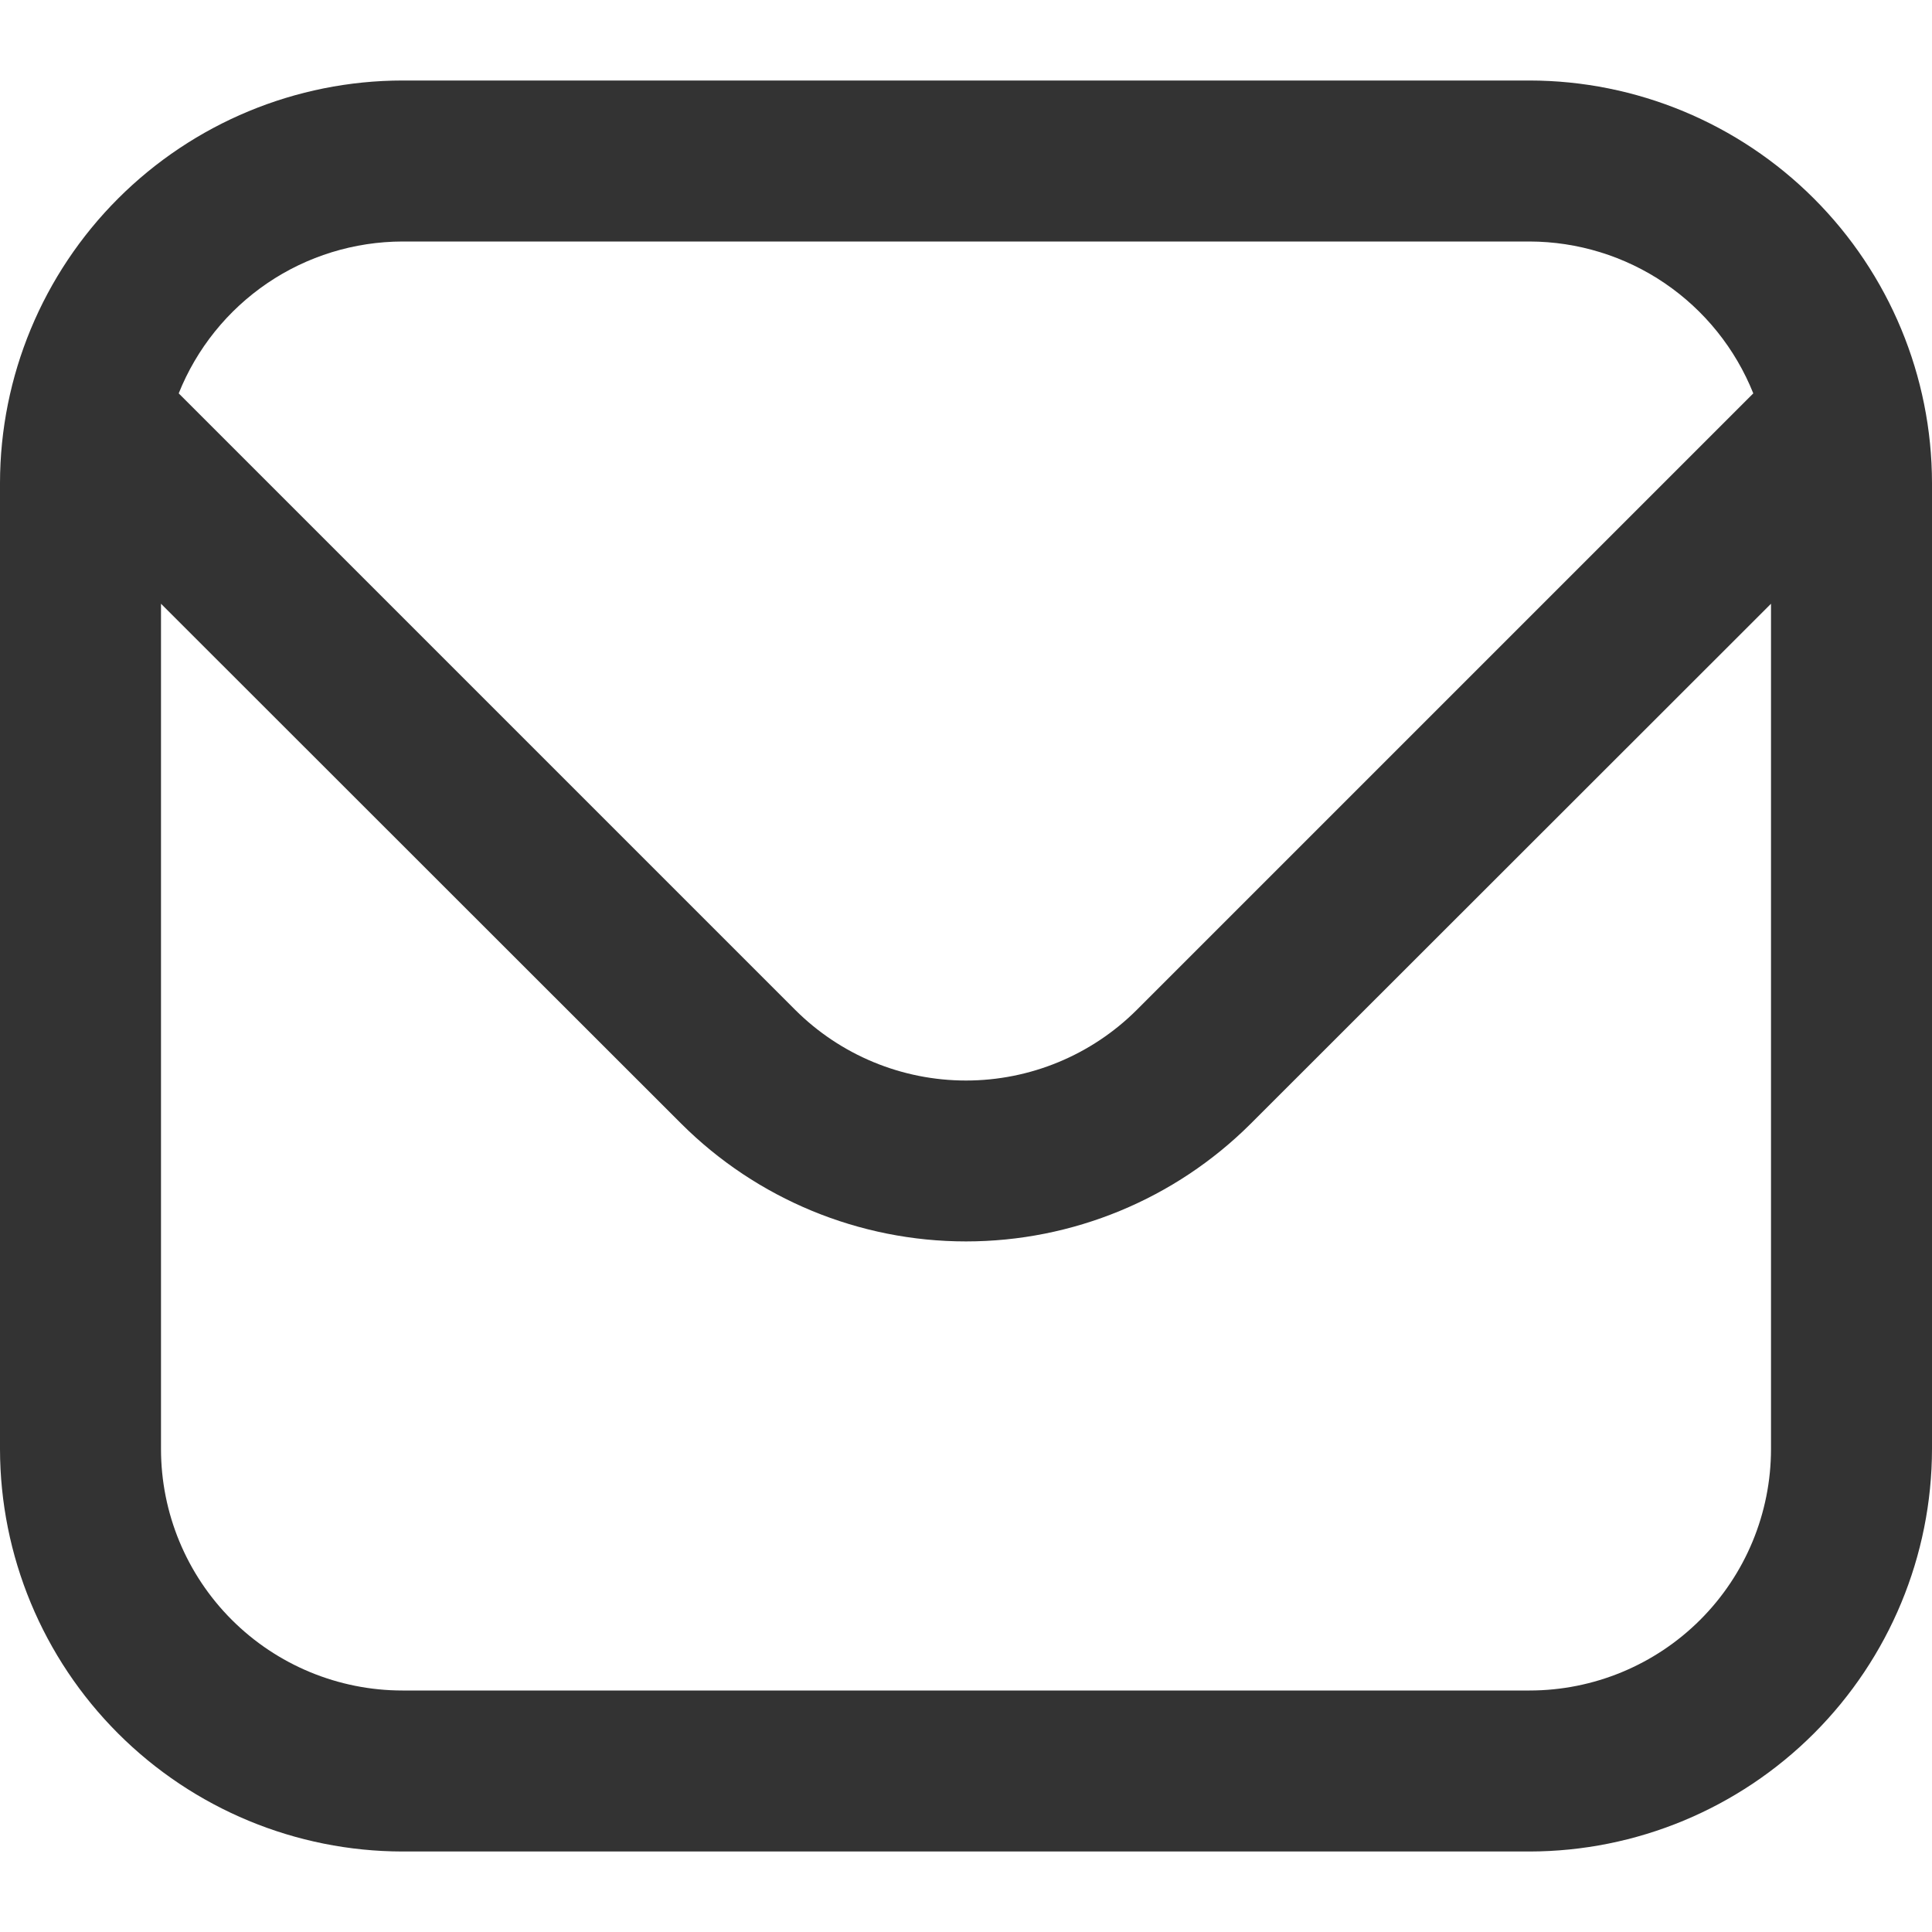
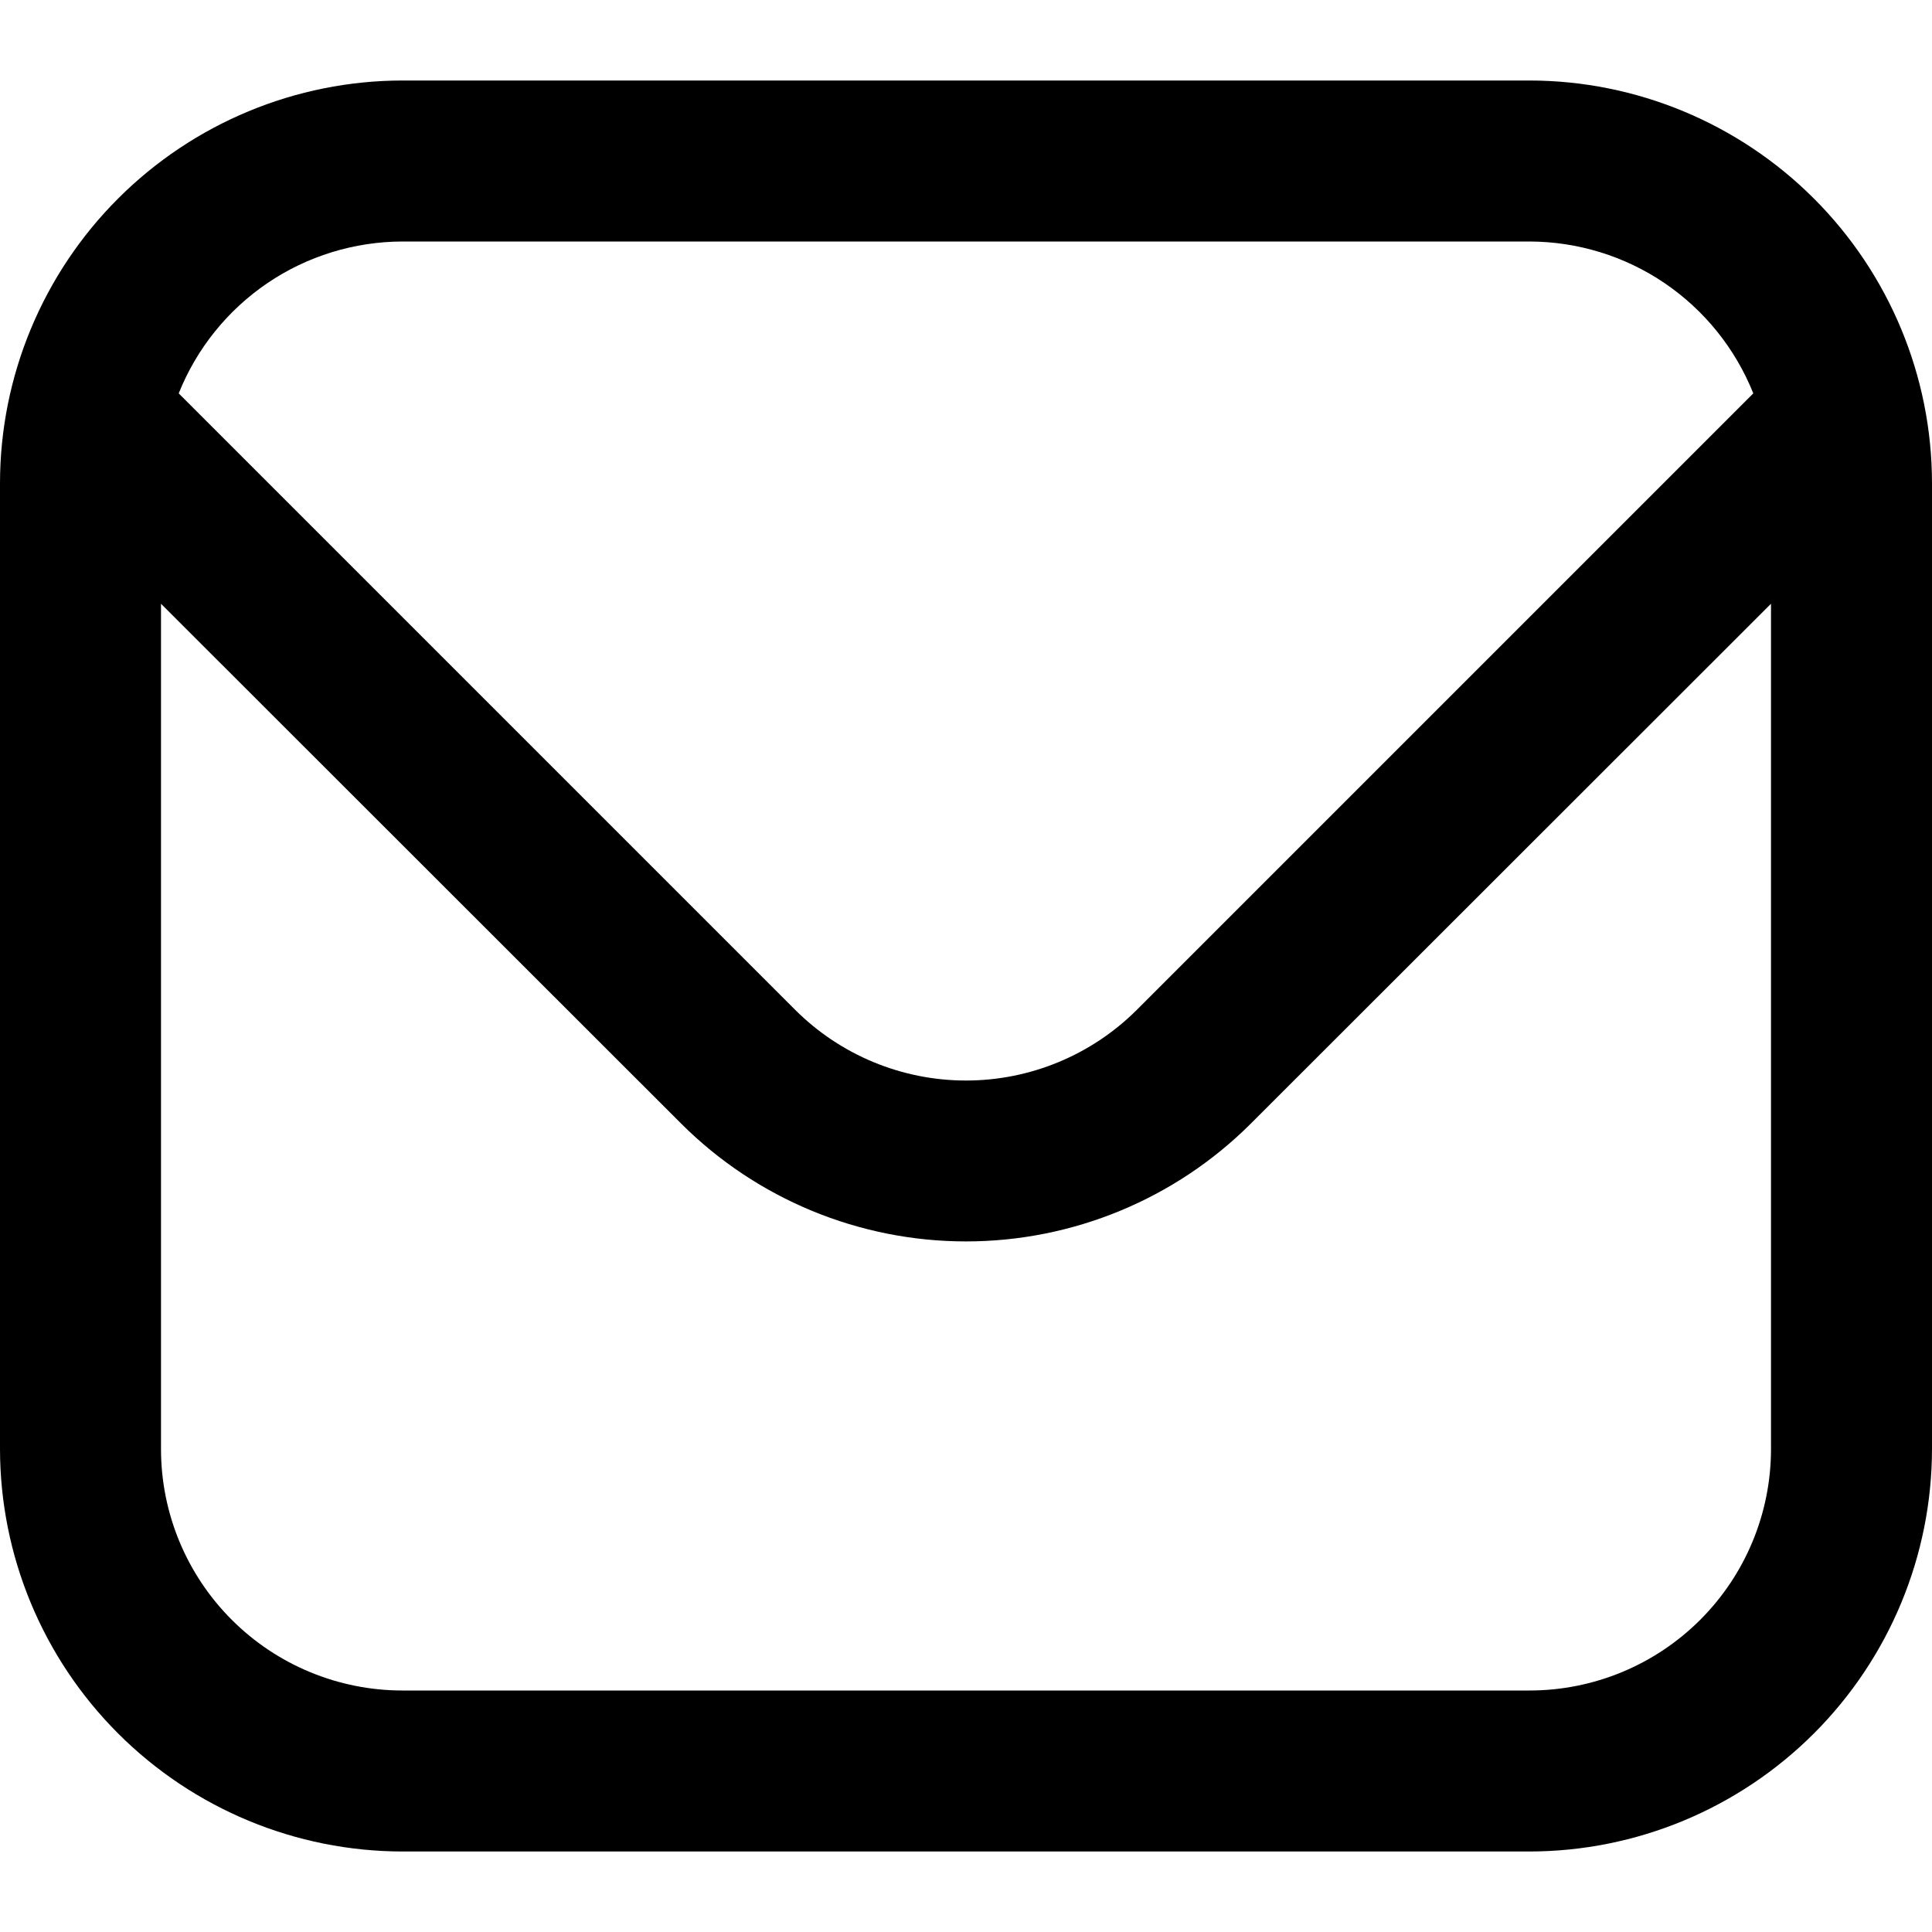
<svg xmlns="http://www.w3.org/2000/svg" width="18" height="18" viewBox="0 0 18 18" fill="none">
-   <path d="M14.25 0.75H3.75C2.756 0.751 1.803 1.147 1.1 1.85C0.397 2.553 0.001 3.506 0 4.5L0 13.5C0.001 14.494 0.397 15.447 1.1 16.15C1.803 16.853 2.756 17.249 3.75 17.25H14.25C15.244 17.249 16.197 16.853 16.9 16.15C17.603 15.447 17.999 14.494 18 13.5V4.5C17.999 3.506 17.603 2.553 16.9 1.85C16.197 1.147 15.244 0.751 14.25 0.75ZM3.75 2.25H14.25C14.699 2.251 15.138 2.386 15.509 2.638C15.881 2.891 16.168 3.248 16.335 3.665L10.591 9.409C10.169 9.83 9.597 10.067 9 10.067C8.403 10.067 7.831 9.83 7.409 9.409L1.665 3.665C1.832 3.248 2.119 2.891 2.491 2.638C2.862 2.386 3.301 2.251 3.75 2.25ZM14.25 15.75H3.75C3.153 15.75 2.581 15.513 2.159 15.091C1.737 14.669 1.5 14.097 1.5 13.5V5.625L6.348 10.47C7.052 11.172 8.006 11.566 9 11.566C9.994 11.566 10.948 11.172 11.652 10.47L16.5 5.625V13.5C16.5 14.097 16.263 14.669 15.841 15.091C15.419 15.513 14.847 15.75 14.25 15.75Z" fill="#333333" />
+   <path d="M14.25 0.75H3.75C2.756 0.751 1.803 1.147 1.1 1.85C0.397 2.553 0.001 3.506 0 4.5L0 13.5C0.001 14.494 0.397 15.447 1.1 16.15C1.803 16.853 2.756 17.249 3.75 17.25H14.25C15.244 17.249 16.197 16.853 16.9 16.15C17.603 15.447 17.999 14.494 18 13.5V4.5C17.999 3.506 17.603 2.553 16.9 1.85C16.197 1.147 15.244 0.751 14.25 0.75ZM3.75 2.25H14.25C14.699 2.251 15.138 2.386 15.509 2.638C15.881 2.891 16.168 3.248 16.335 3.665L10.591 9.409C10.169 9.83 9.597 10.067 9 10.067C8.403 10.067 7.831 9.83 7.409 9.409L1.665 3.665C1.832 3.248 2.119 2.891 2.491 2.638C2.862 2.386 3.301 2.251 3.75 2.25ZM14.25 15.75H3.75C3.153 15.75 2.581 15.513 2.159 15.091C1.737 14.669 1.5 14.097 1.5 13.5V5.625L6.348 10.47C7.052 11.172 8.006 11.566 9 11.566C9.994 11.566 10.948 11.172 11.652 10.47L16.5 5.625V13.5C16.5 14.097 16.263 14.669 15.841 15.091C15.419 15.513 14.847 15.75 14.25 15.75Z" fill="currentColor" />
</svg>
